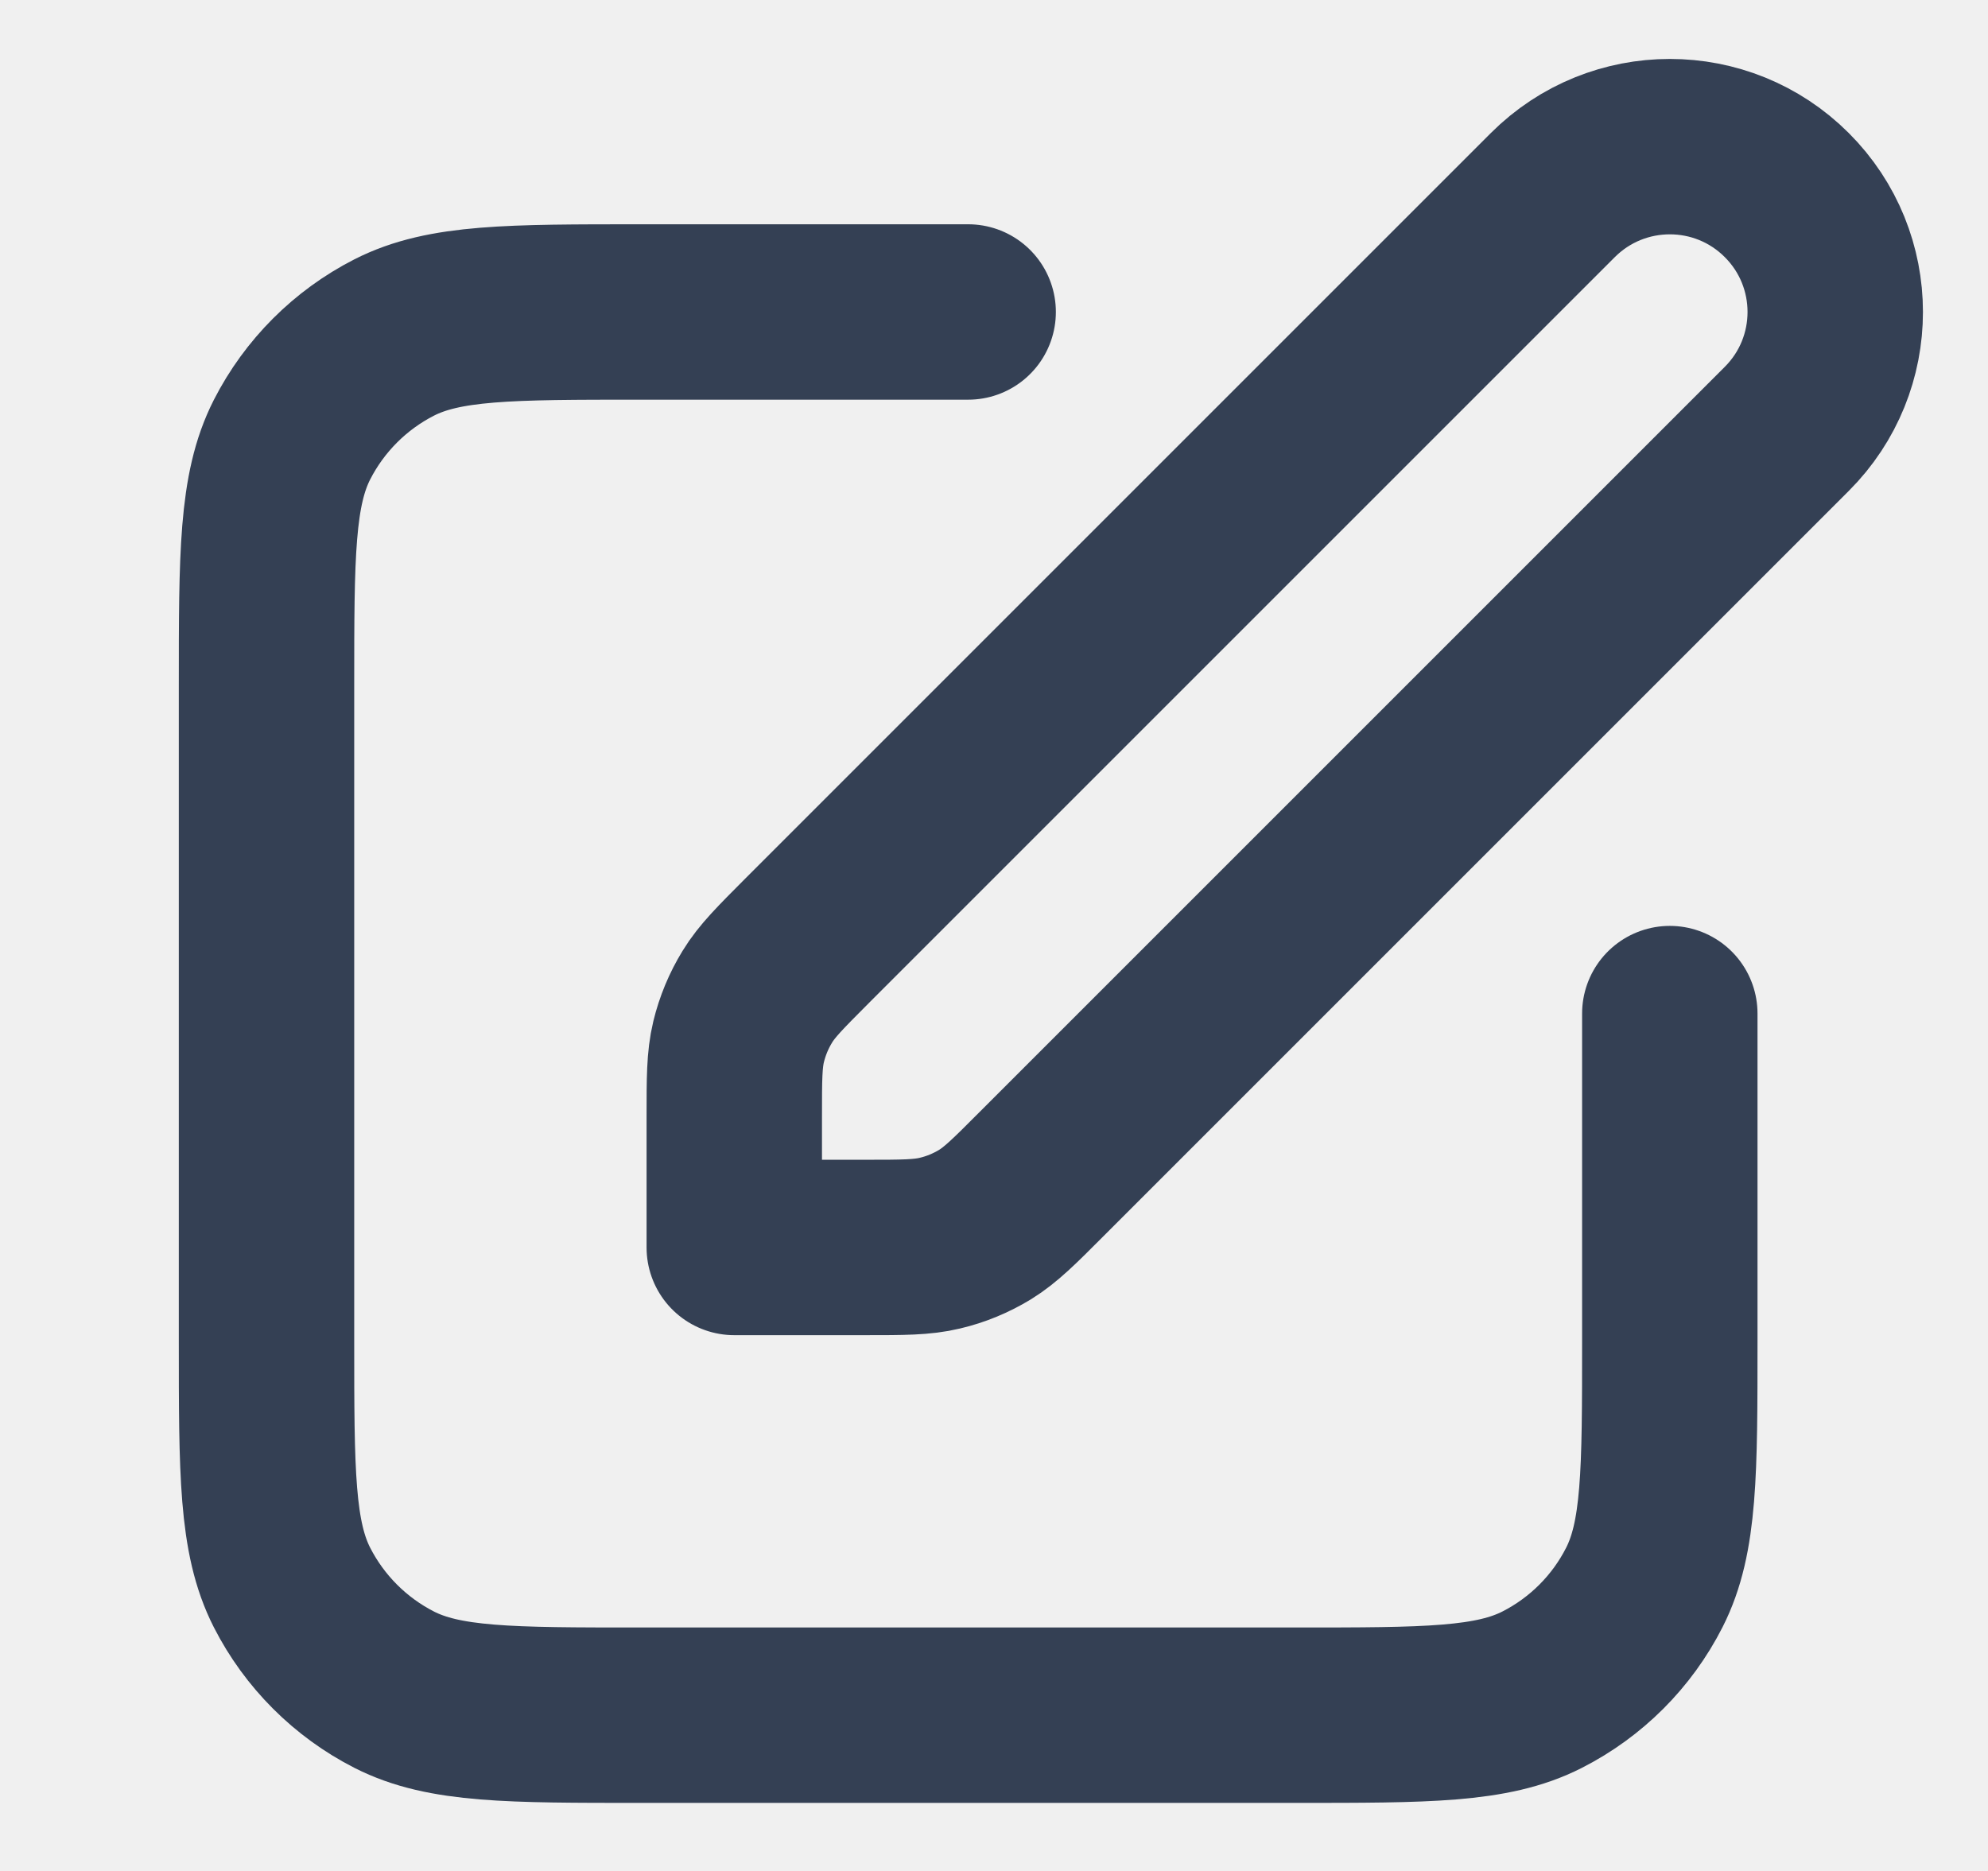
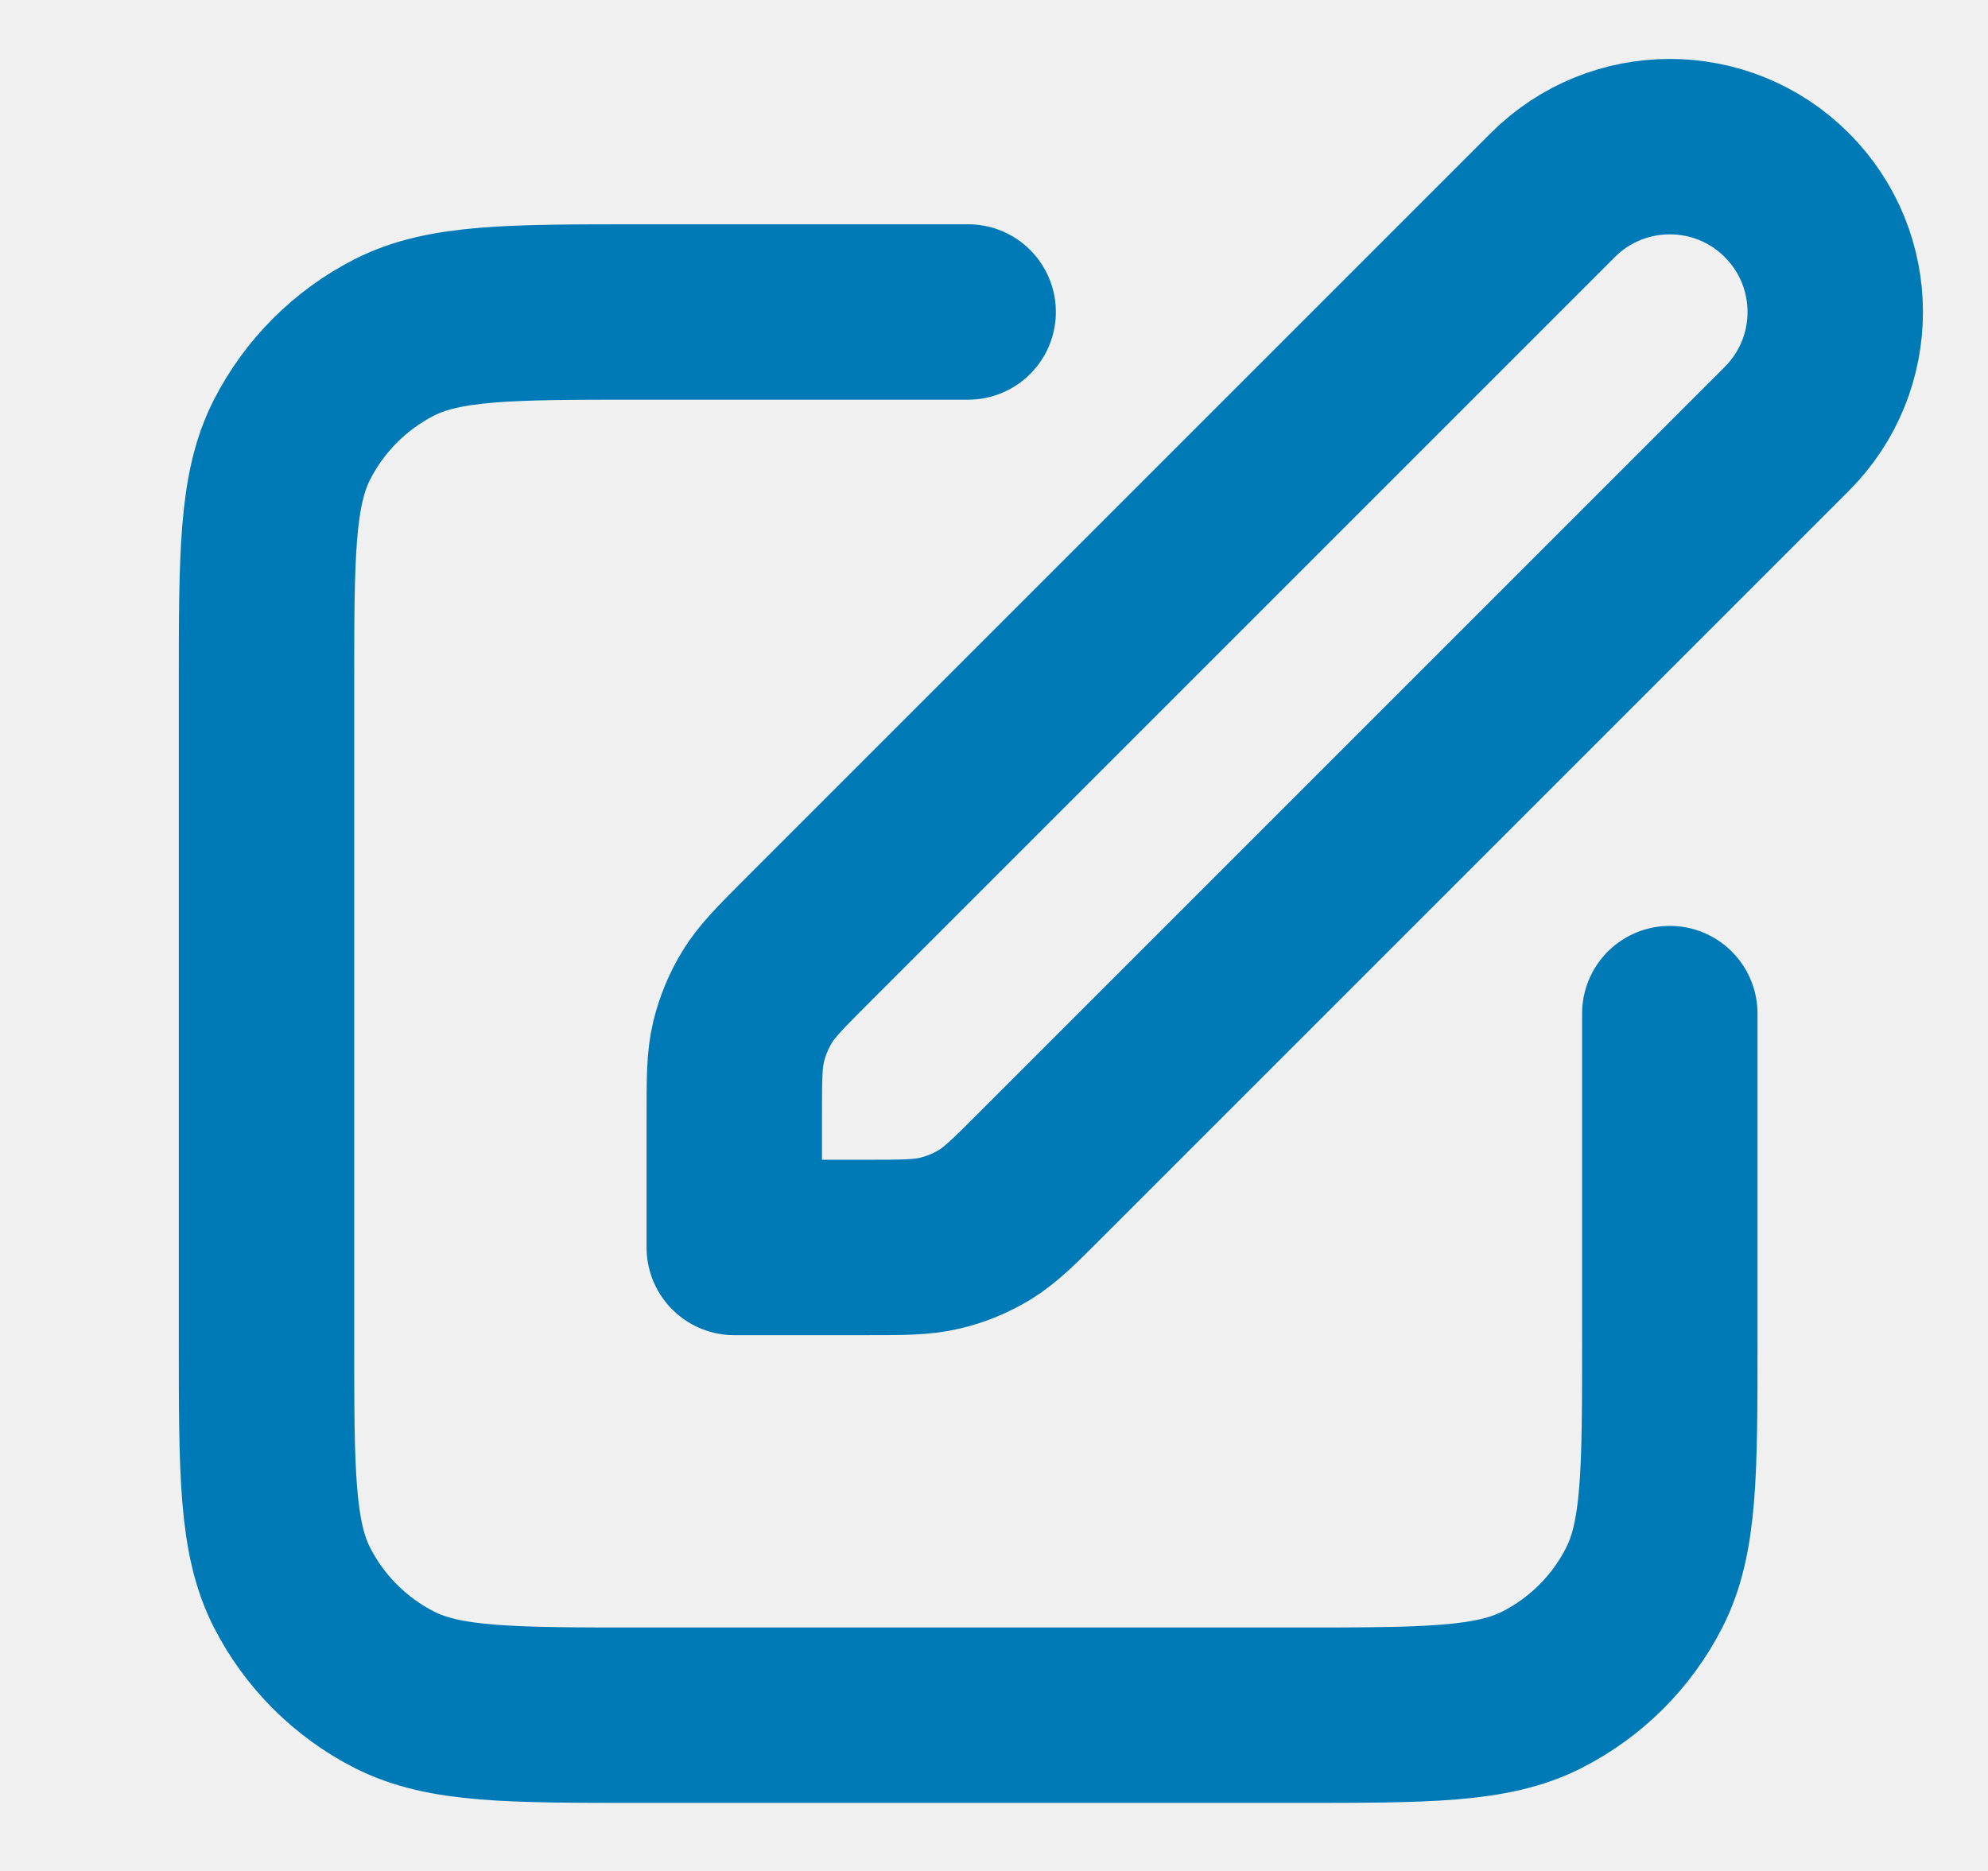
<svg xmlns="http://www.w3.org/2000/svg" width="17" height="16" viewBox="0 0 17 16" fill="none">
  <g clip-path="url(#clip0_2410_11759)">
-     <path d="M8.279 2.668H5.479C4.359 2.668 3.799 2.668 3.371 2.886C2.995 3.078 2.689 3.384 2.497 3.76C2.279 4.188 2.279 4.748 2.279 5.868V11.468C2.279 12.588 2.279 13.148 2.497 13.576C2.689 13.952 2.995 14.258 3.371 14.45C3.799 14.668 4.359 14.668 5.479 14.668H11.079C12.199 14.668 12.759 14.668 13.187 14.45C13.564 14.258 13.87 13.952 14.061 13.576C14.279 13.148 14.279 12.588 14.279 11.468V8.668M6.279 10.668H7.396C7.722 10.668 7.885 10.668 8.038 10.631C8.174 10.599 8.304 10.545 8.424 10.472C8.558 10.389 8.674 10.274 8.904 10.043L15.279 3.668C15.832 3.116 15.832 2.22 15.279 1.668C14.727 1.116 13.832 1.116 13.279 1.668L6.904 8.043C6.674 8.274 6.558 8.389 6.476 8.524C6.403 8.643 6.349 8.773 6.316 8.909C6.279 9.063 6.279 9.226 6.279 9.552V10.668Z" stroke="#344054" stroke-width="1.5" stroke-linecap="round" stroke-linejoin="round" />
+     <path d="M8.279 2.668H5.479C4.359 2.668 3.799 2.668 3.371 2.886C2.995 3.078 2.689 3.384 2.497 3.76C2.279 4.188 2.279 4.748 2.279 5.868V11.468C2.279 12.588 2.279 13.148 2.497 13.576C2.689 13.952 2.995 14.258 3.371 14.45C3.799 14.668 4.359 14.668 5.479 14.668H11.079C12.199 14.668 12.759 14.668 13.187 14.45C13.564 14.258 13.87 13.952 14.061 13.576C14.279 13.148 14.279 12.588 14.279 11.468V8.668M6.279 10.668H7.396C7.722 10.668 7.885 10.668 8.038 10.631C8.174 10.599 8.304 10.545 8.424 10.472C8.558 10.389 8.674 10.274 8.904 10.043L15.279 3.668C15.832 3.116 15.832 2.22 15.279 1.668C14.727 1.116 13.832 1.116 13.279 1.668L6.904 8.043C6.674 8.274 6.558 8.389 6.476 8.524C6.403 8.643 6.349 8.773 6.316 8.909C6.279 9.063 6.279 9.226 6.279 9.552V10.668Z" stroke="#007AB6" stroke-width="1.5" stroke-linecap="round" stroke-linejoin="round" />
  </g>
  <defs>
    <clipPath id="clip0_2410_11759">
      <rect width="16" height="16" fill="white" transform="translate(0.946289)" />
    </clipPath>
  </defs>
</svg>
